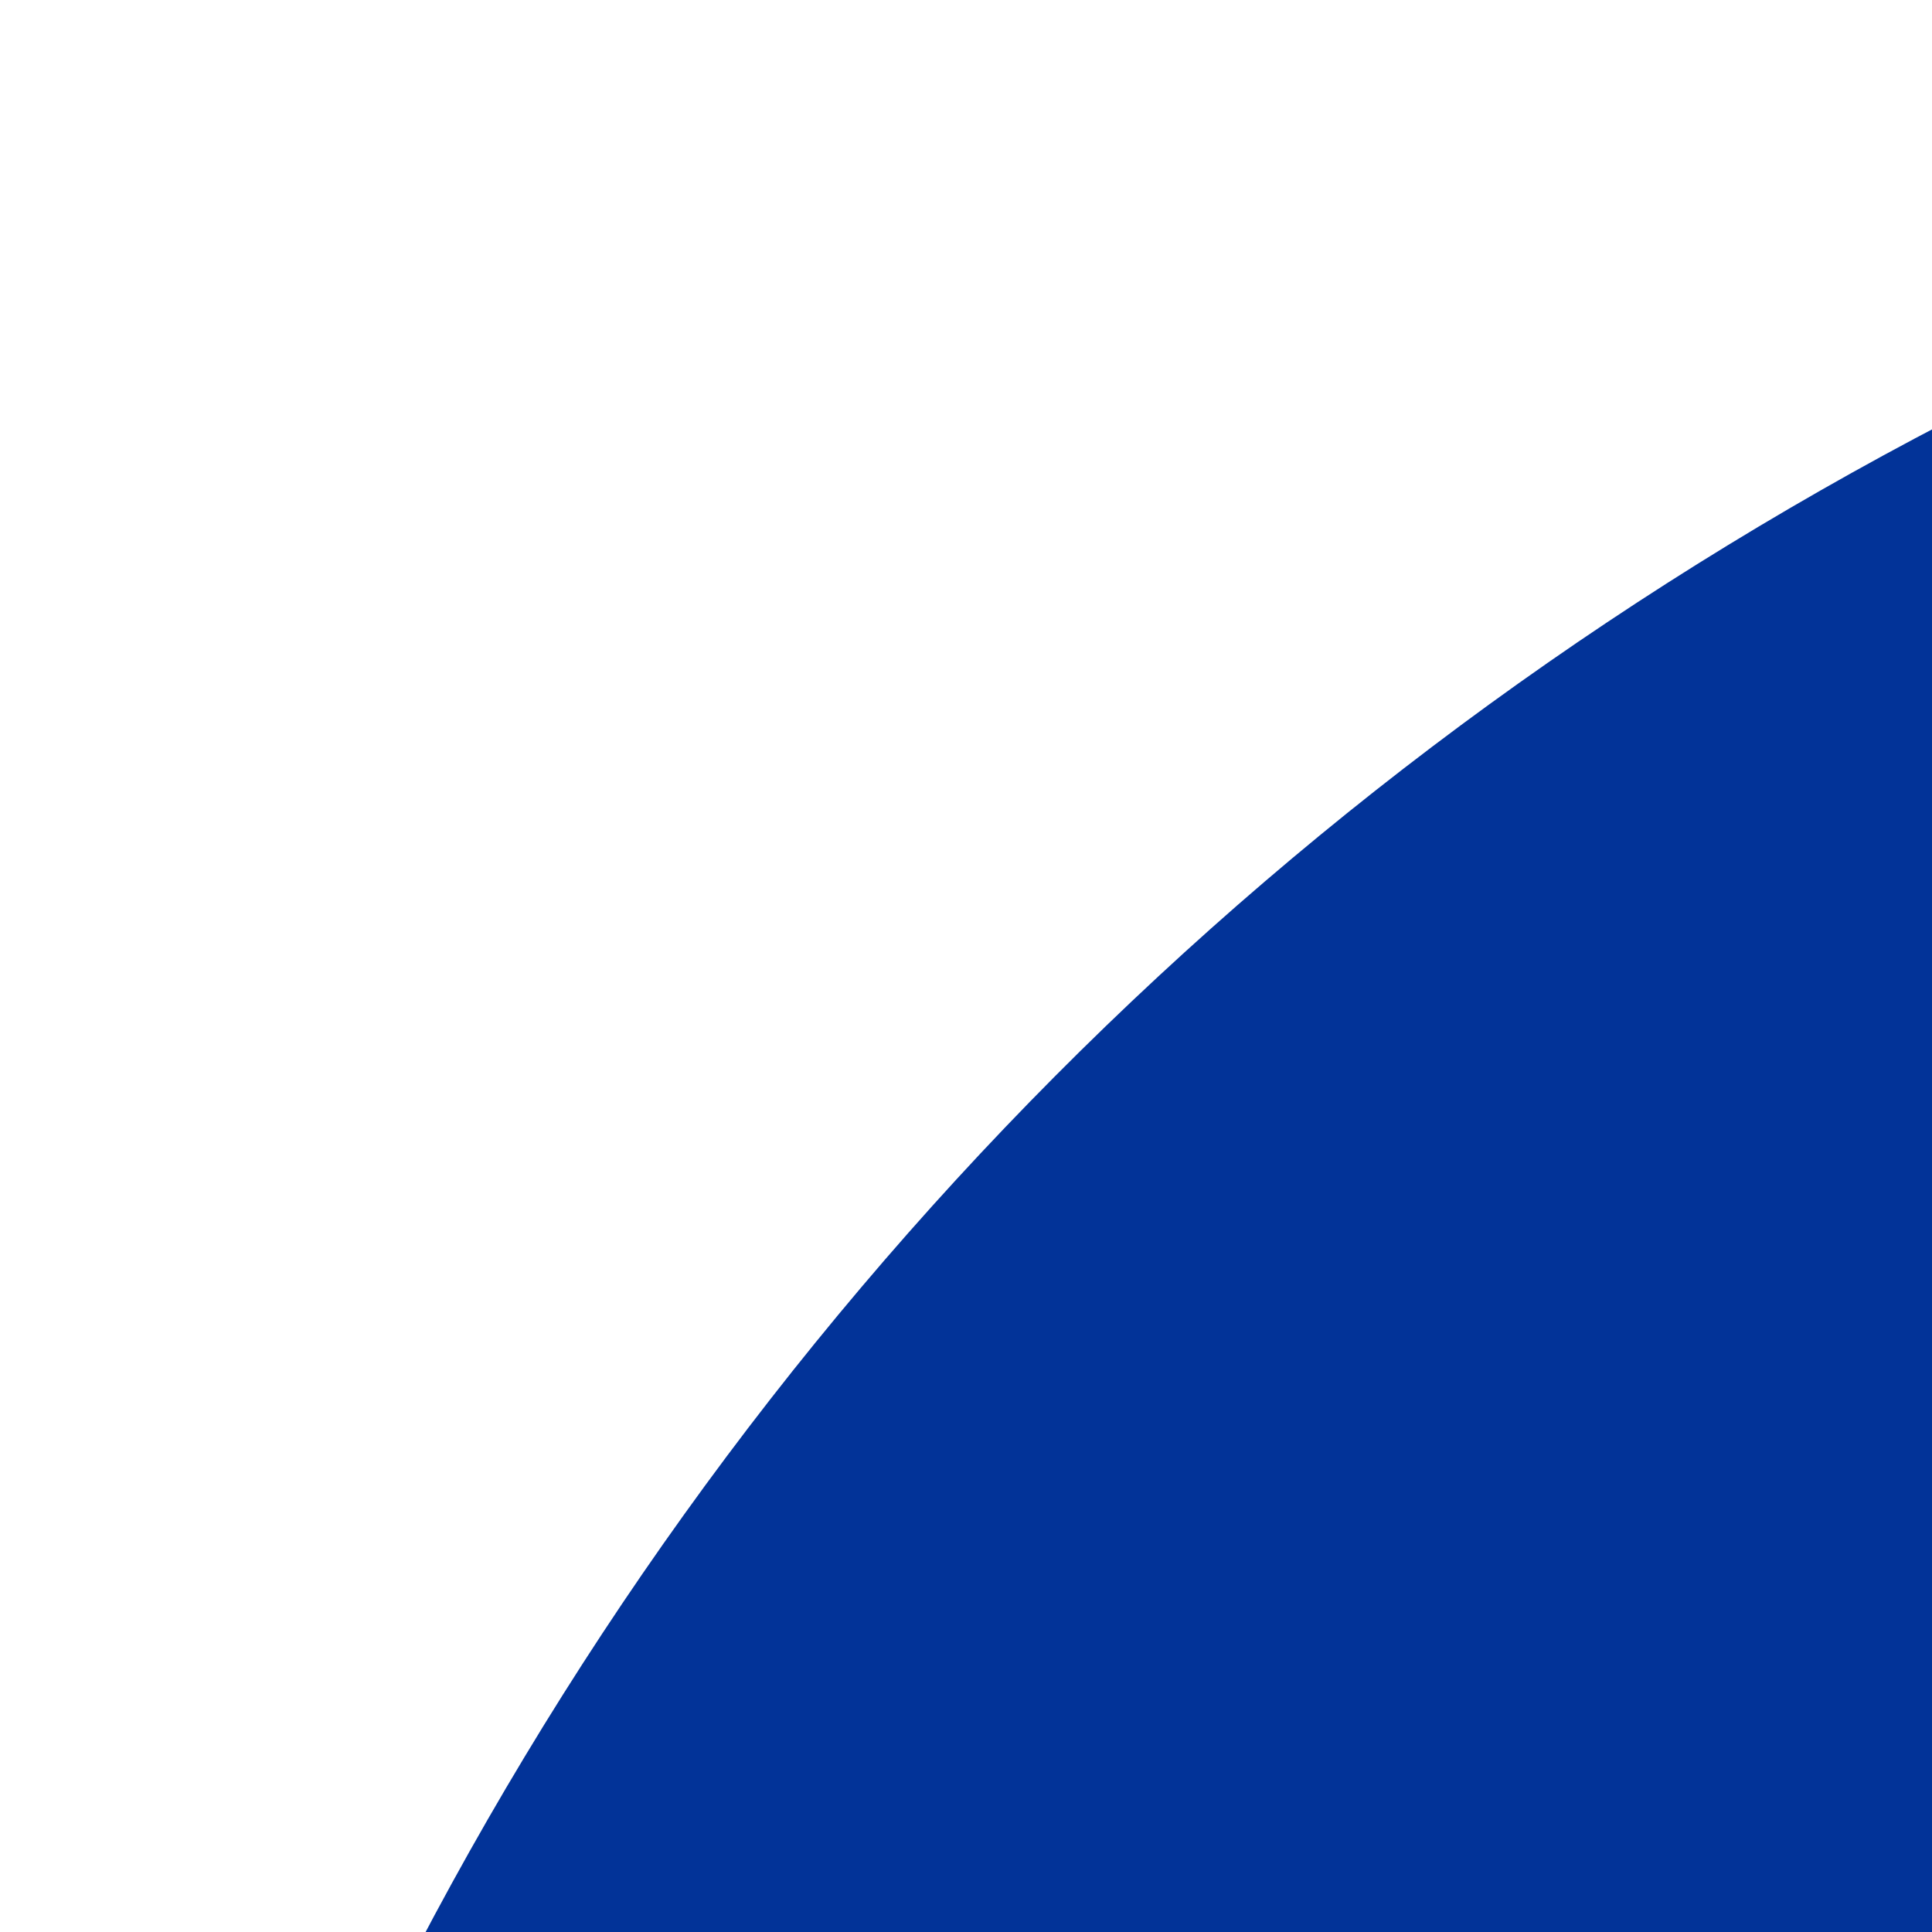
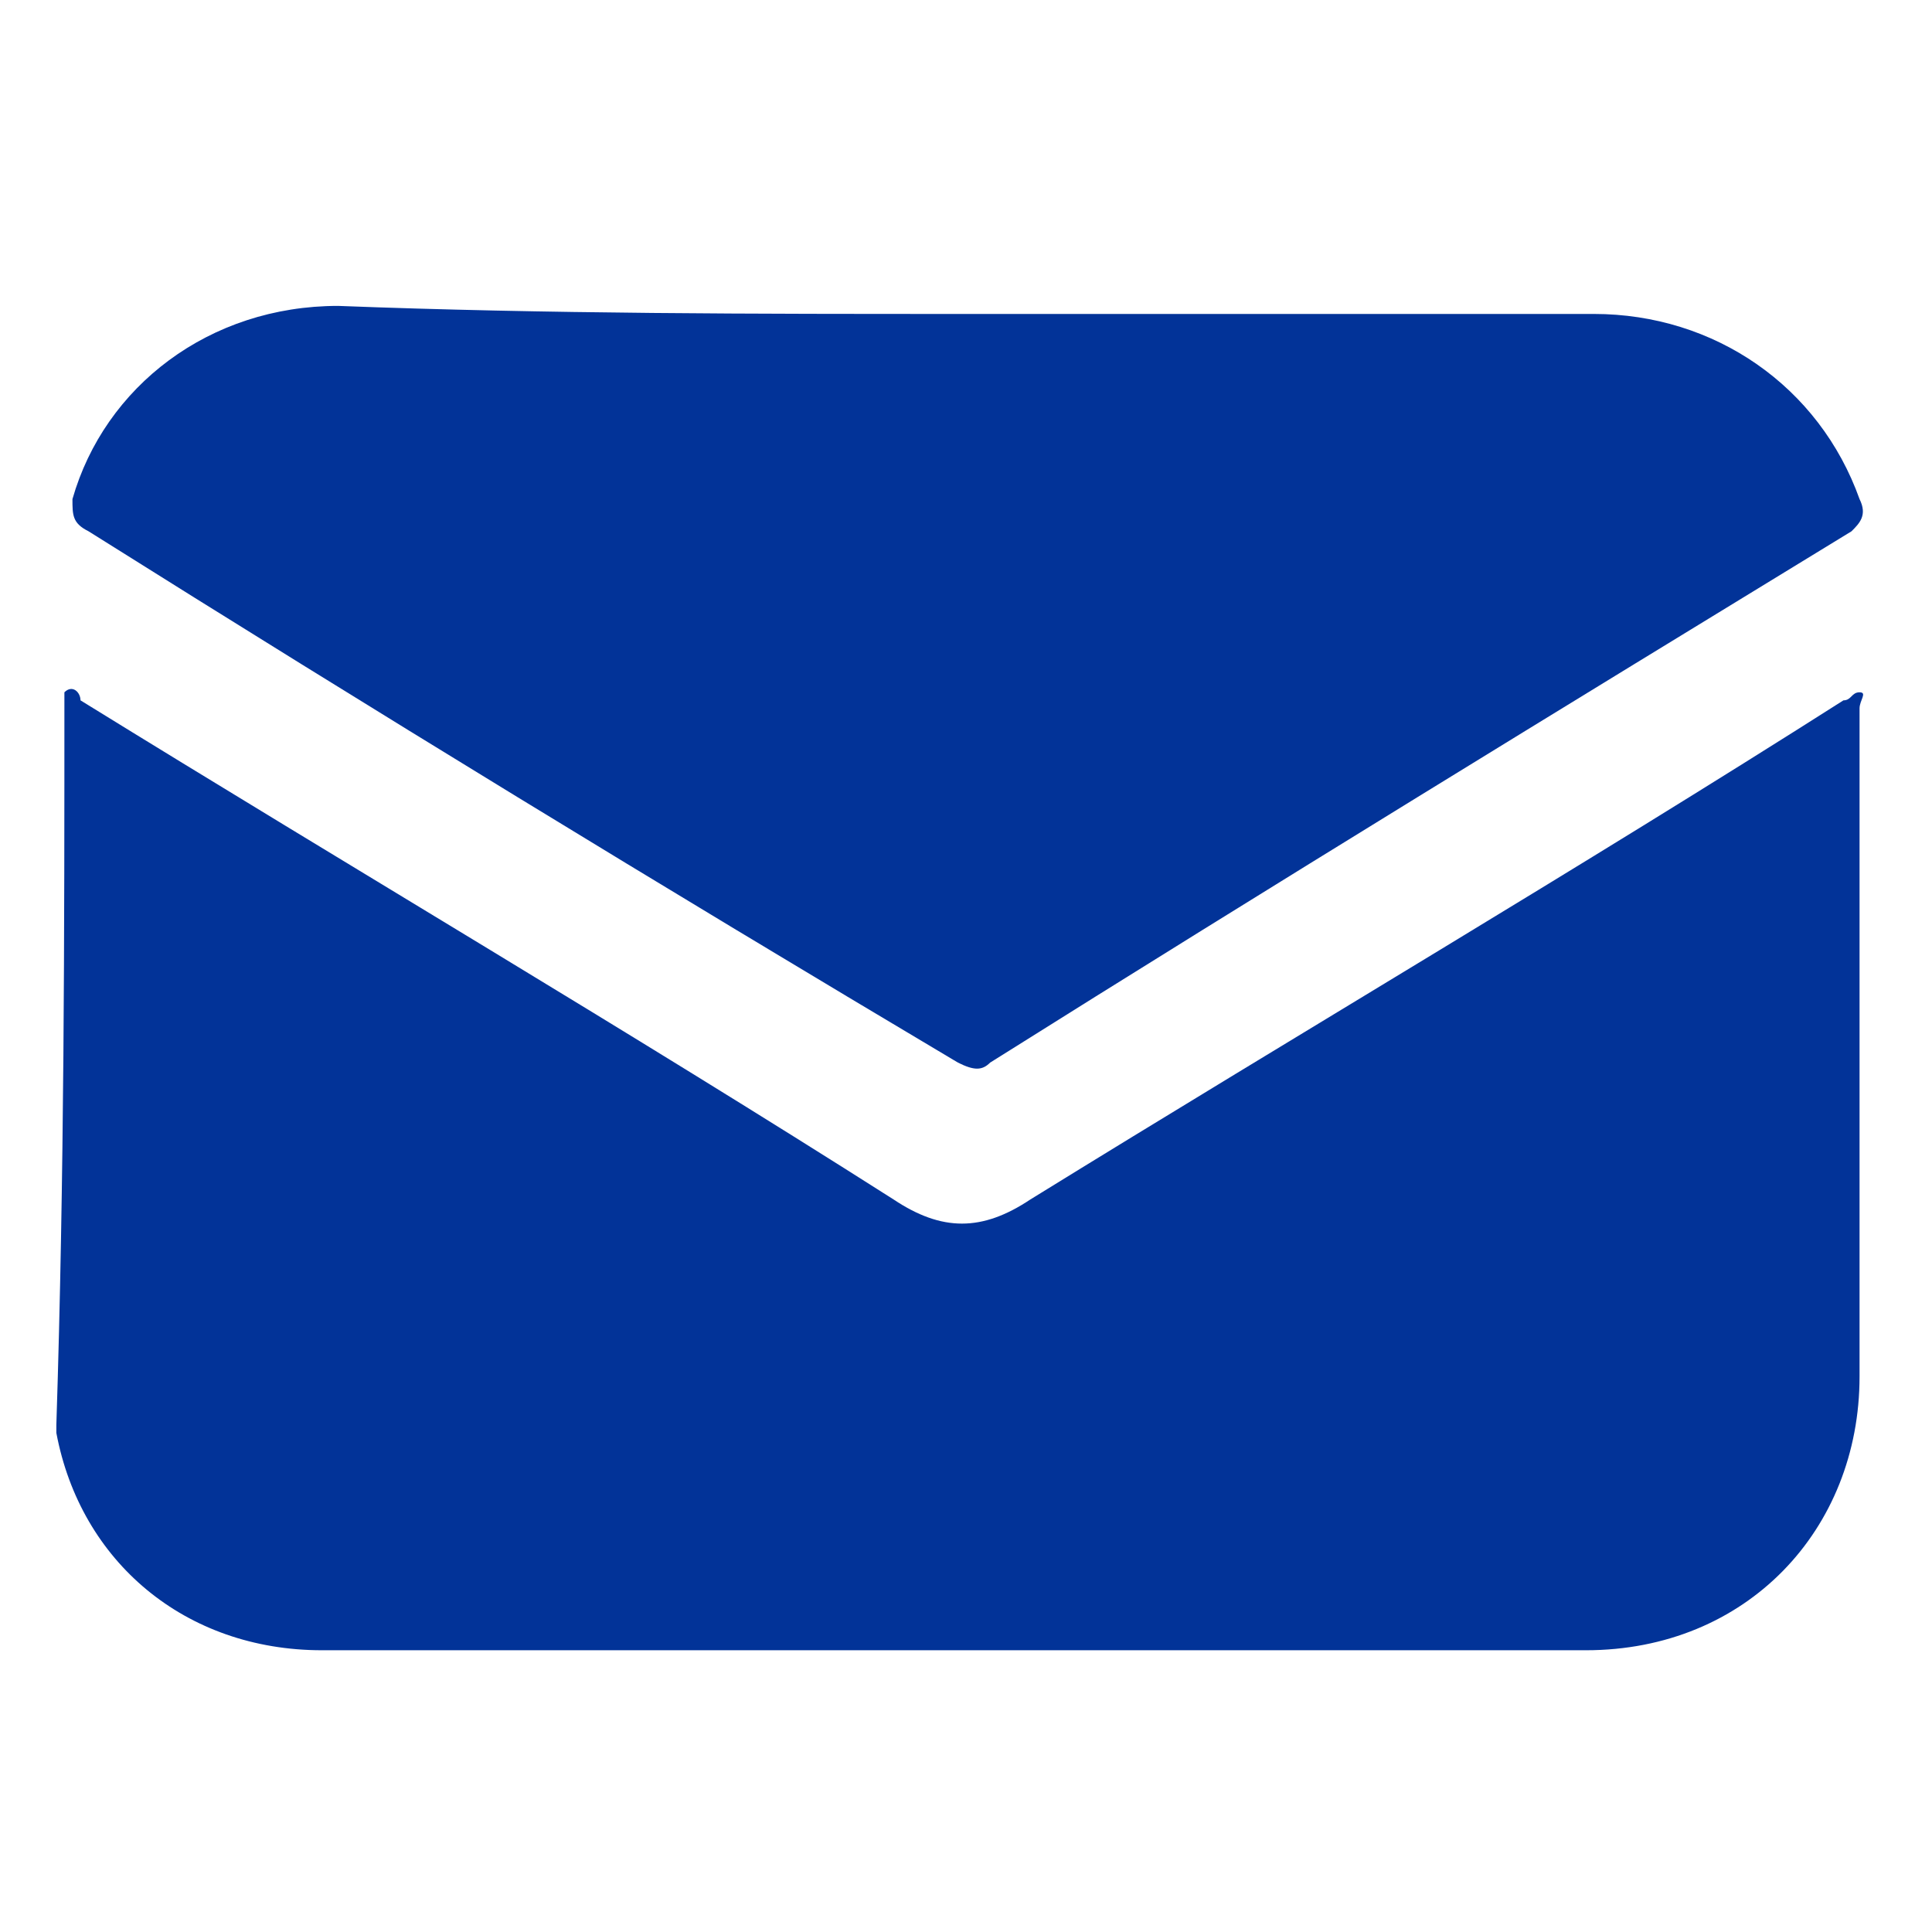
- <svg xmlns="http://www.w3.org/2000/svg" version="1.0" id="Слой_1" x="0px" y="0px" width="24" height="24" viewBox="0 0 24 24" enable-background="new 0 0 24 24" xml:space="preserve">
-   <path fill="#023398" d="M0,64c1.4-0.8,2.1,0.5,2.9,1.1c45.8,27.9,91.6,55.7,137.3,83.7c8.1,4.9,15.4,5,23.5,0  c45.7-28,91.5-55.8,137.3-83.7c0.8-0.5,1.7-1,2.5-1.5c0.9,0.6,0.4,1.5,0.4,2.2c0,37.6,0.1,75.2,0,112.8c0,26.1-19.3,45.7-45.5,45.7  c-70.9,0.1-141.9,0.1-212.8,0c-22.9,0-40.4-14.6-45-37c-0.1-0.5,0.1-1.2-0.7-1.5C0,145.2,0,104.6,0,64z" />
-   <path fill="#023398" d="M152.1,0c35.2,0,70.4,0,105.7,0c20.9,0,38.1,12.6,44.2,31.8c0.8,2.5,0.4,3.7-1.9,5.1  C251.5,66.4,203,96,154.6,125.6c-1.9,1.2-3.3,1.3-5.3,0.1C100.9,96,52.4,66.3,3.8,36.8c-2.2-1.4-2.5-2.6-1.8-4.9  C8,12.7,25.3,0,46.1,0C81.4,0,116.8,0,152.1,0z" />
+ <svg xmlns="http://www.w3.org/2000/svg" version="1.0" id="Слой_1" x="0px" y="0px" width="24px" height="24px" viewBox="0 0 24 24" enable-background="new 0 0 24 24" xml:space="preserve">
+   <g>
+     <path fill="#023398" d="M0.8,8.6c0.1-0.1,0.2,0,0.2,0.1c3.4,2.1,6.8,4.1,10.1,6.2c0.6,0.4,1.1,0.4,1.7,0c3.4-2.1,6.8-4.1,10.1-6.2   c0.1,0,0.1-0.1,0.2-0.1c0.1,0,0,0.1,0,0.2c0,2.8,0,5.6,0,8.3c0,1.9-1.4,3.4-3.4,3.4c-5.2,0-10.5,0-15.7,0c-1.7,0-3-1.1-3.3-2.7   c0,0,0-0.1,0-0.1C0.8,14.6,0.8,11.6,0.8,8.6z" />
+     <path fill="#023398" d="M12,3.9c2.6,0,5.2,0,7.8,0c1.5,0,2.8,0.9,3.3,2.3c0.1,0.2,0,0.3-0.1,0.4c-3.6,2.2-7.2,4.4-10.7,6.6   c-0.1,0.1-0.2,0.1-0.4,0C8.2,11,4.6,8.8,1.1,6.6C0.9,6.5,0.9,6.4,0.9,6.2c0.4-1.4,1.7-2.4,3.3-2.4C6.8,3.9,9.4,3.9,12,3.9z" />
+   </g>
  <g>
</g>
  <g>
</g>
  <g>
</g>
  <g>
</g>
  <g>
</g>
  <g>
</g>
  <g>
</g>
  <g>
</g>
  <g>
</g>
  <g>
</g>
  <g>
</g>
  <g>
</g>
  <g>
</g>
  <g>
</g>
  <g>
</g>
</svg>
